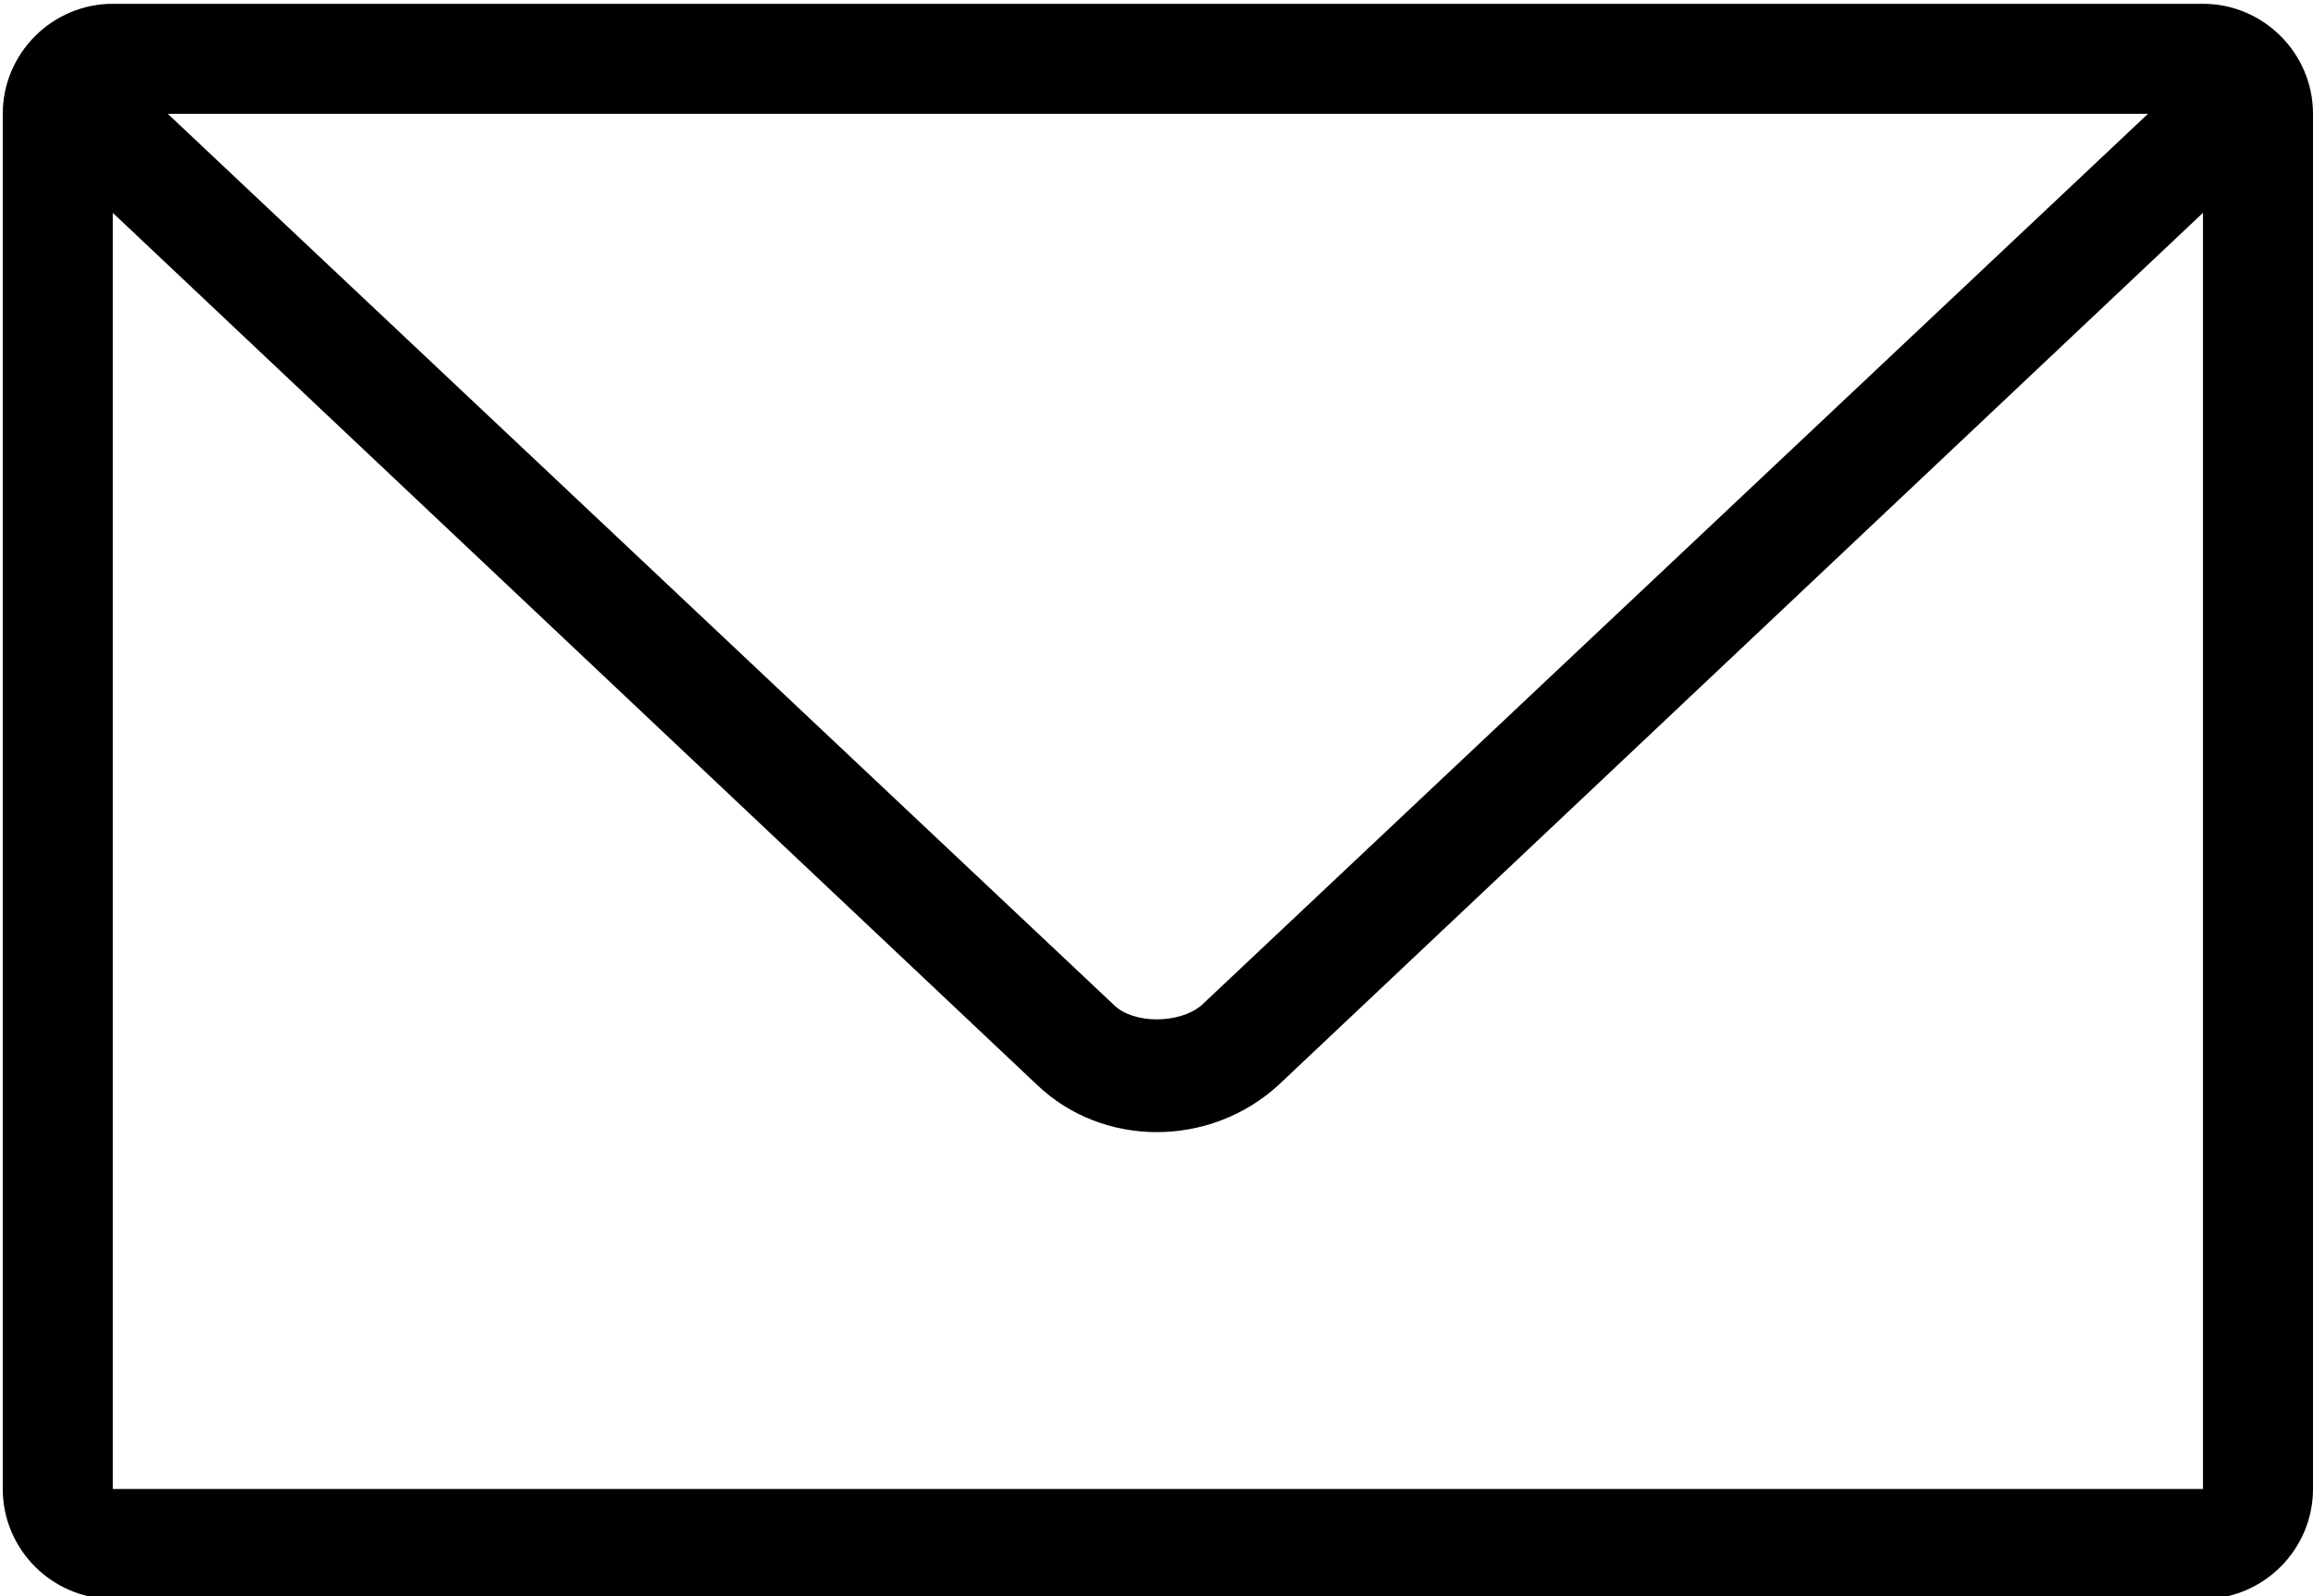
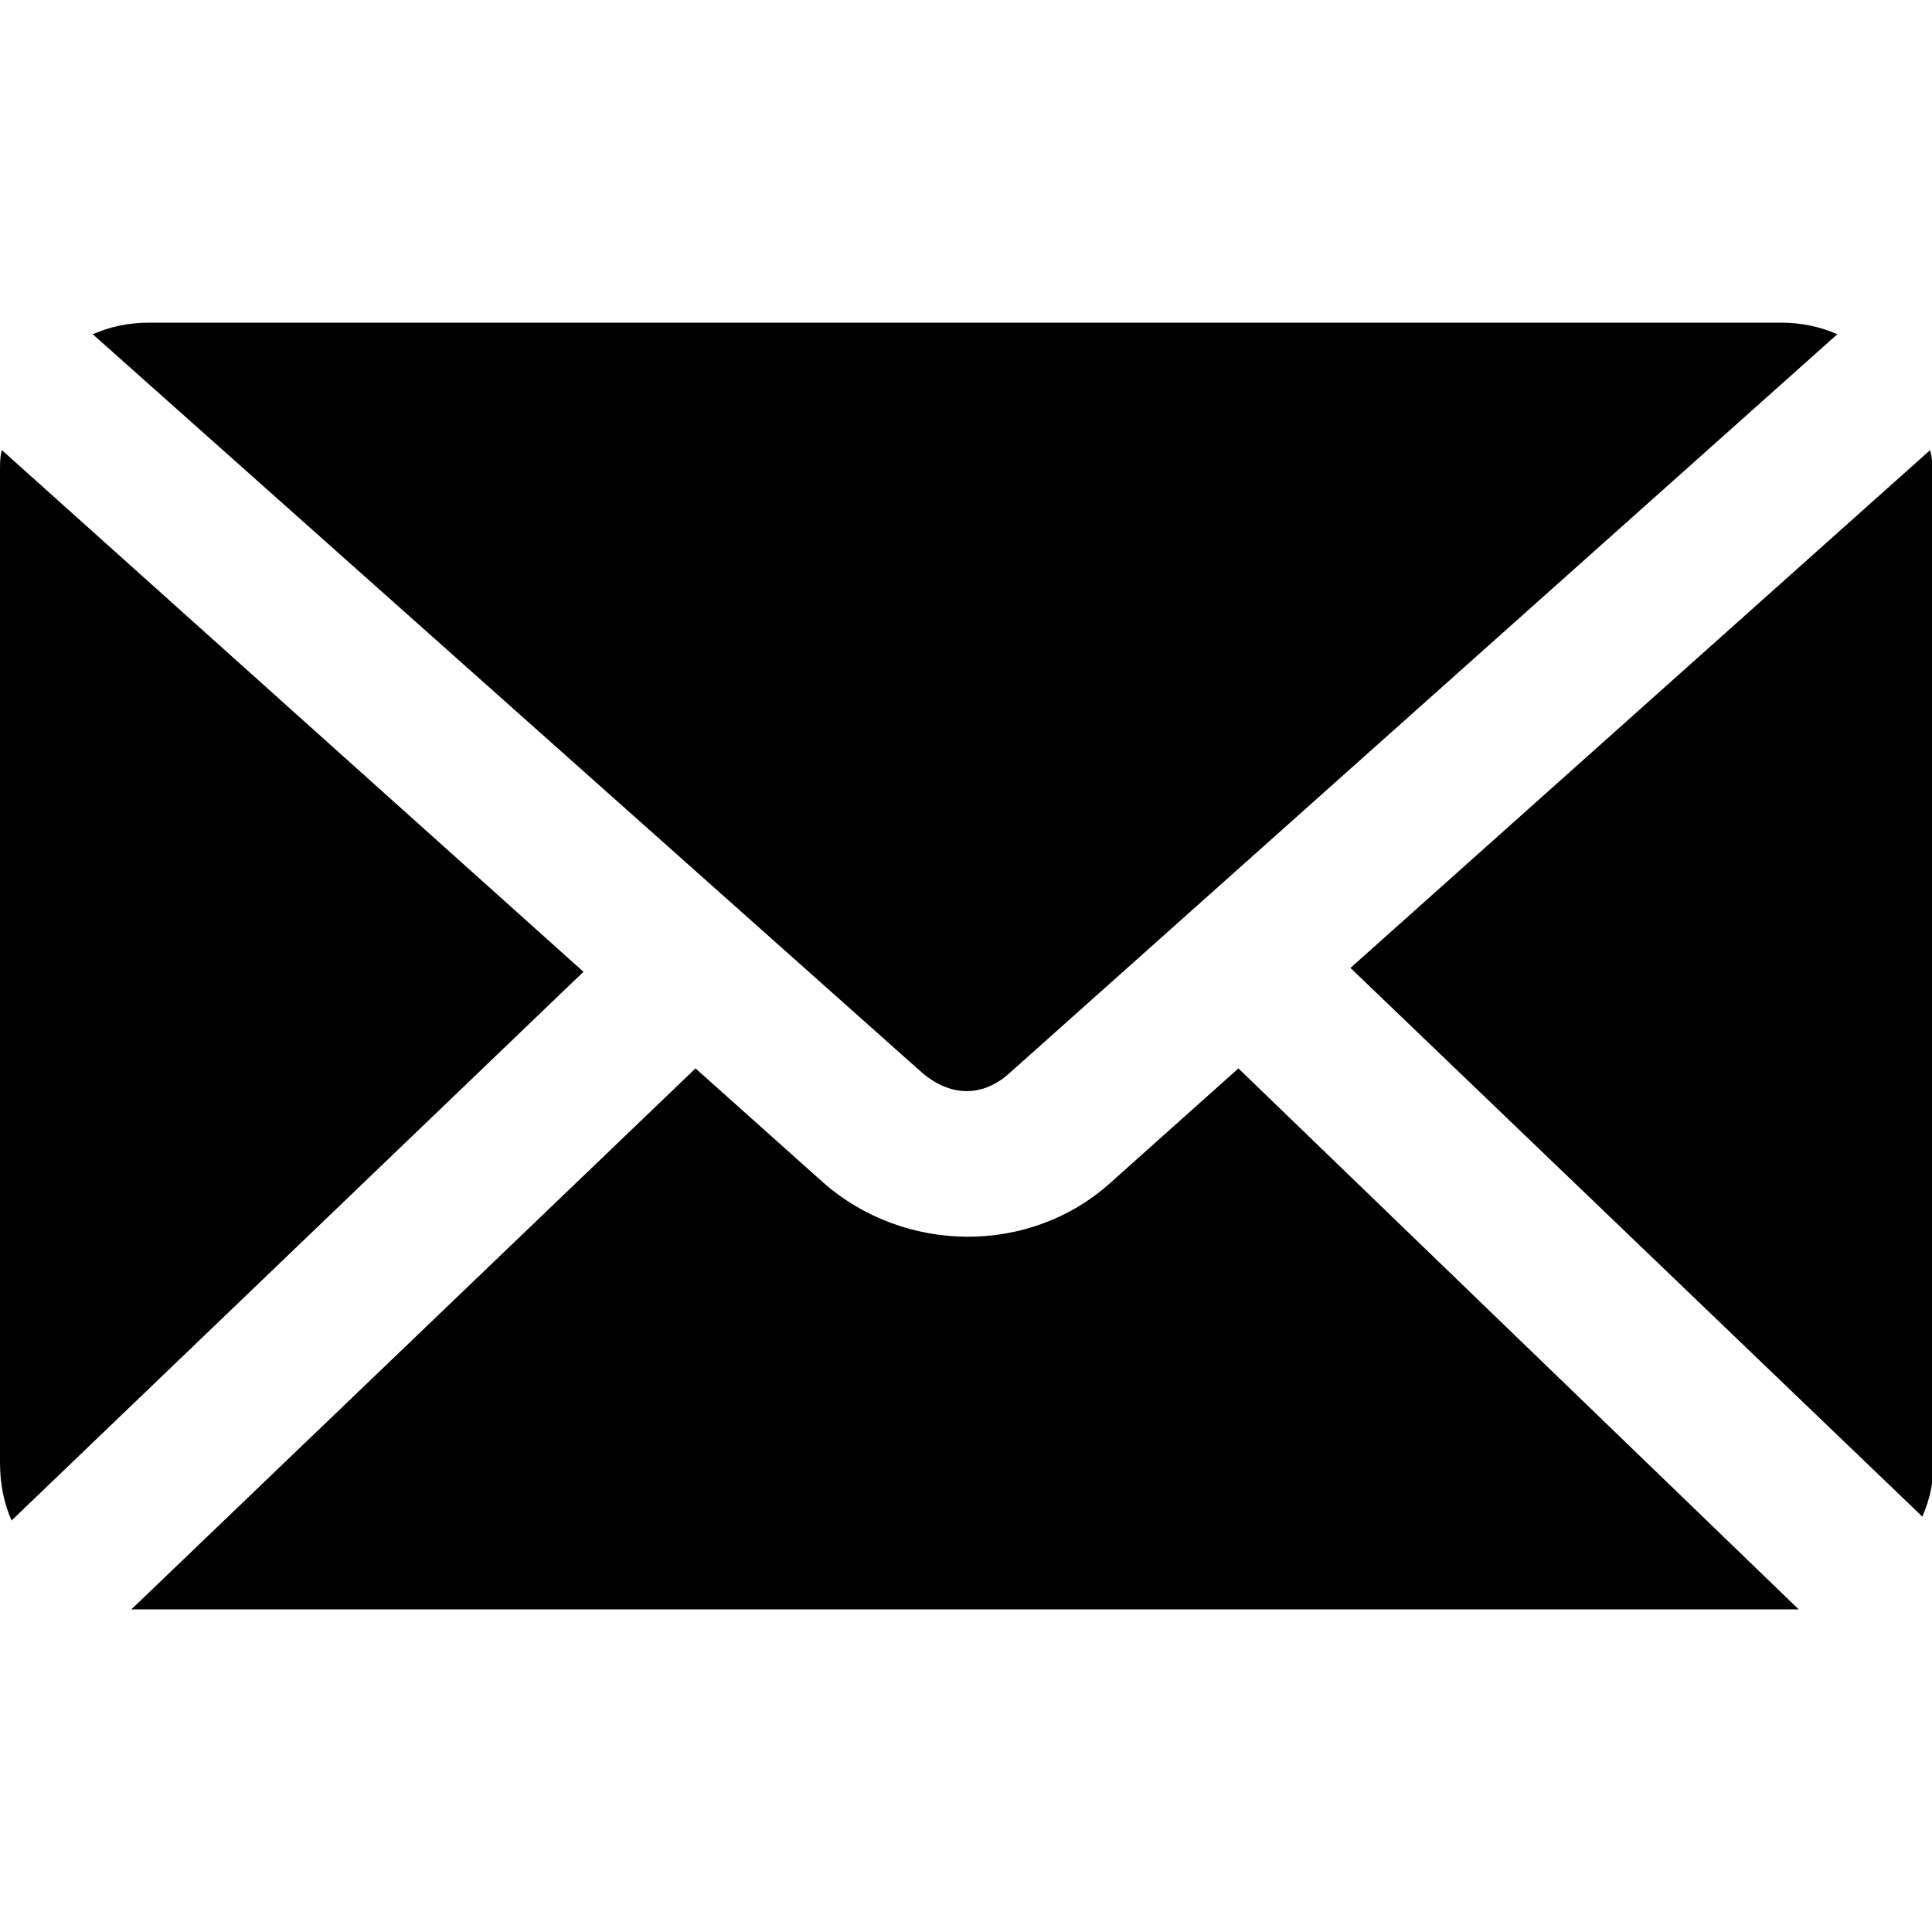
- <svg xmlns="http://www.w3.org/2000/svg" viewBox="0 0 84.1 58">
-   <path d="M4.1.138c-2.2 0-4 1.8-4 4v50c0 2.2 1.8 4 4 4h76c2.2 0 4-1.8 4-4v-50c0-2.2-1.8-4-4-4h-76zm2 4h72l-34.4 32.4c-.8.7-2.5.7-3.2 0L6.1 4.138zm-2 3.6l33.6 31.7c2.4 2.3 6.3 2.3 8.8 0l33.6-31.7v46.4h-76v-46.4z" />
+ <svg xmlns="http://www.w3.org/2000/svg" viewBox="0 0 100 100" style="enable-background: new 0 0 100 100" xml:space="preserve">
+   <path d="M7.7 16.7c-1 0-2 .2-2.9.6l42.9 38.2c1.5 1.3 3.2 1.3 4.6 0l42.8-38.2c-.9-.4-1.9-.6-2.9-.6H7.7zM.1 23.3c-.1.3-.1.7-.1 1.1v51.3c0 1.1.2 2.1.6 3l29.6-28.4-30.1-27zm99.8 0-30 26.8 29.6 28.4c.4-.9.6-1.9.6-2.9V24.4c-.1-.4-.1-.8-.2-1.1zm-35.8 32-6.6 5.9c-4.2 3.8-10.7 3.7-14.9 0L36 55.3l-29.2 28h86.3l-29-28z" />
</svg>
